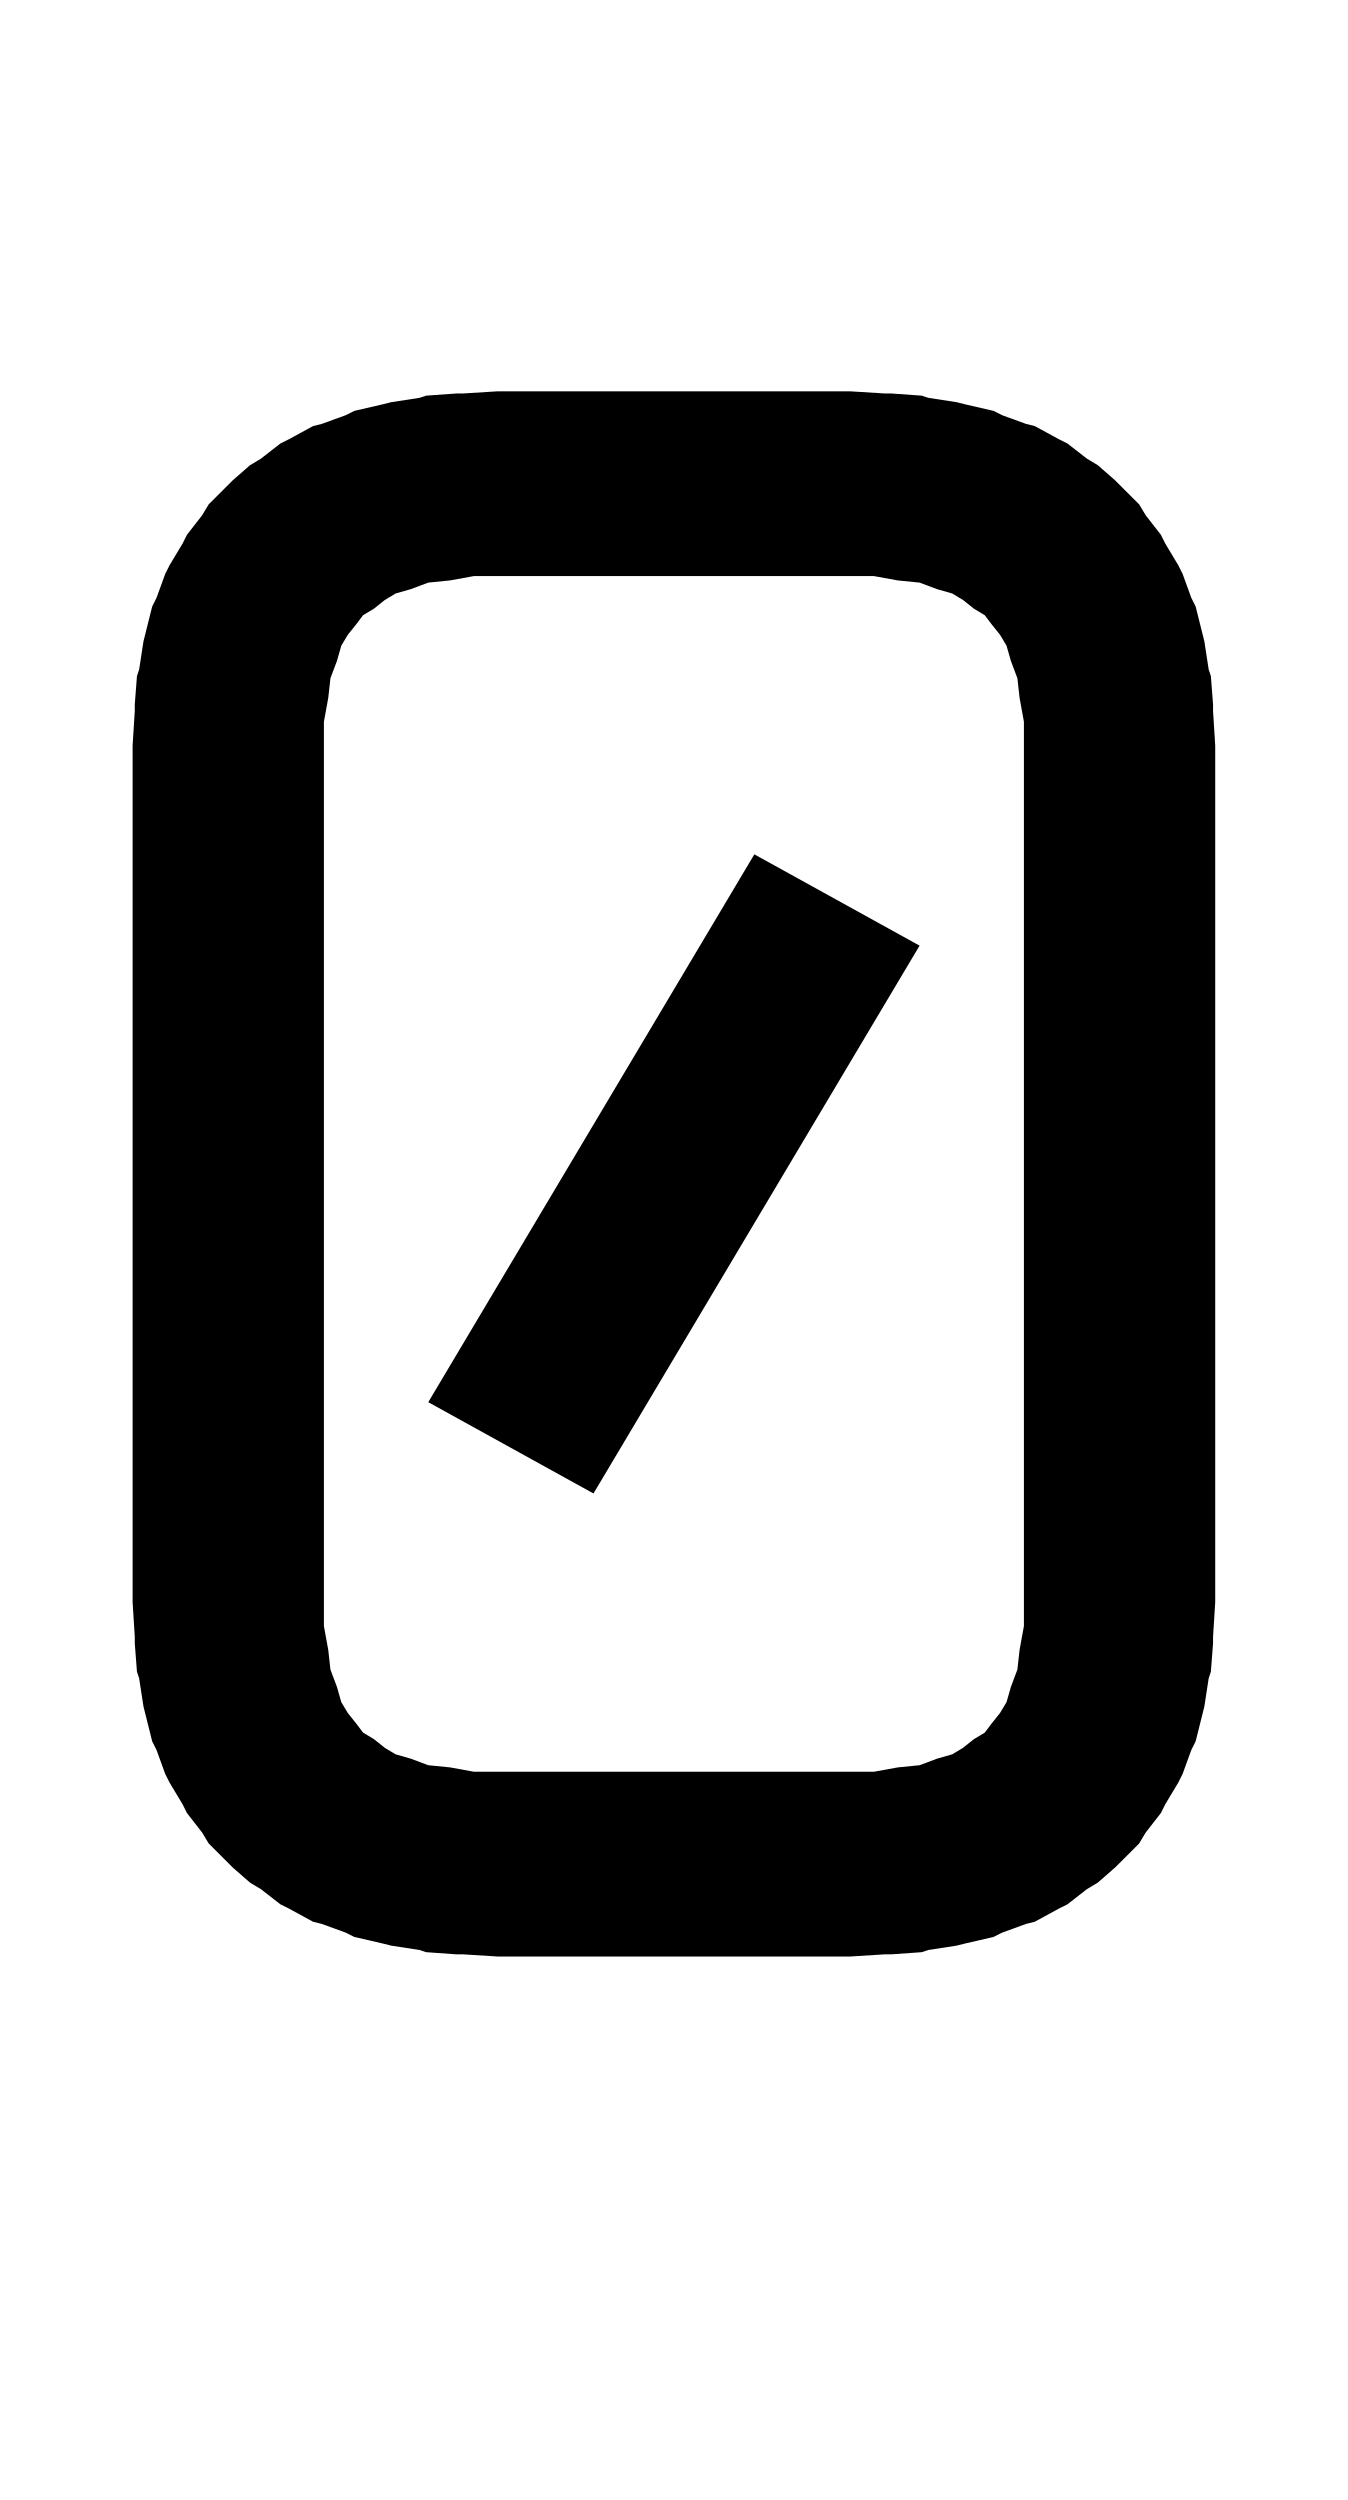
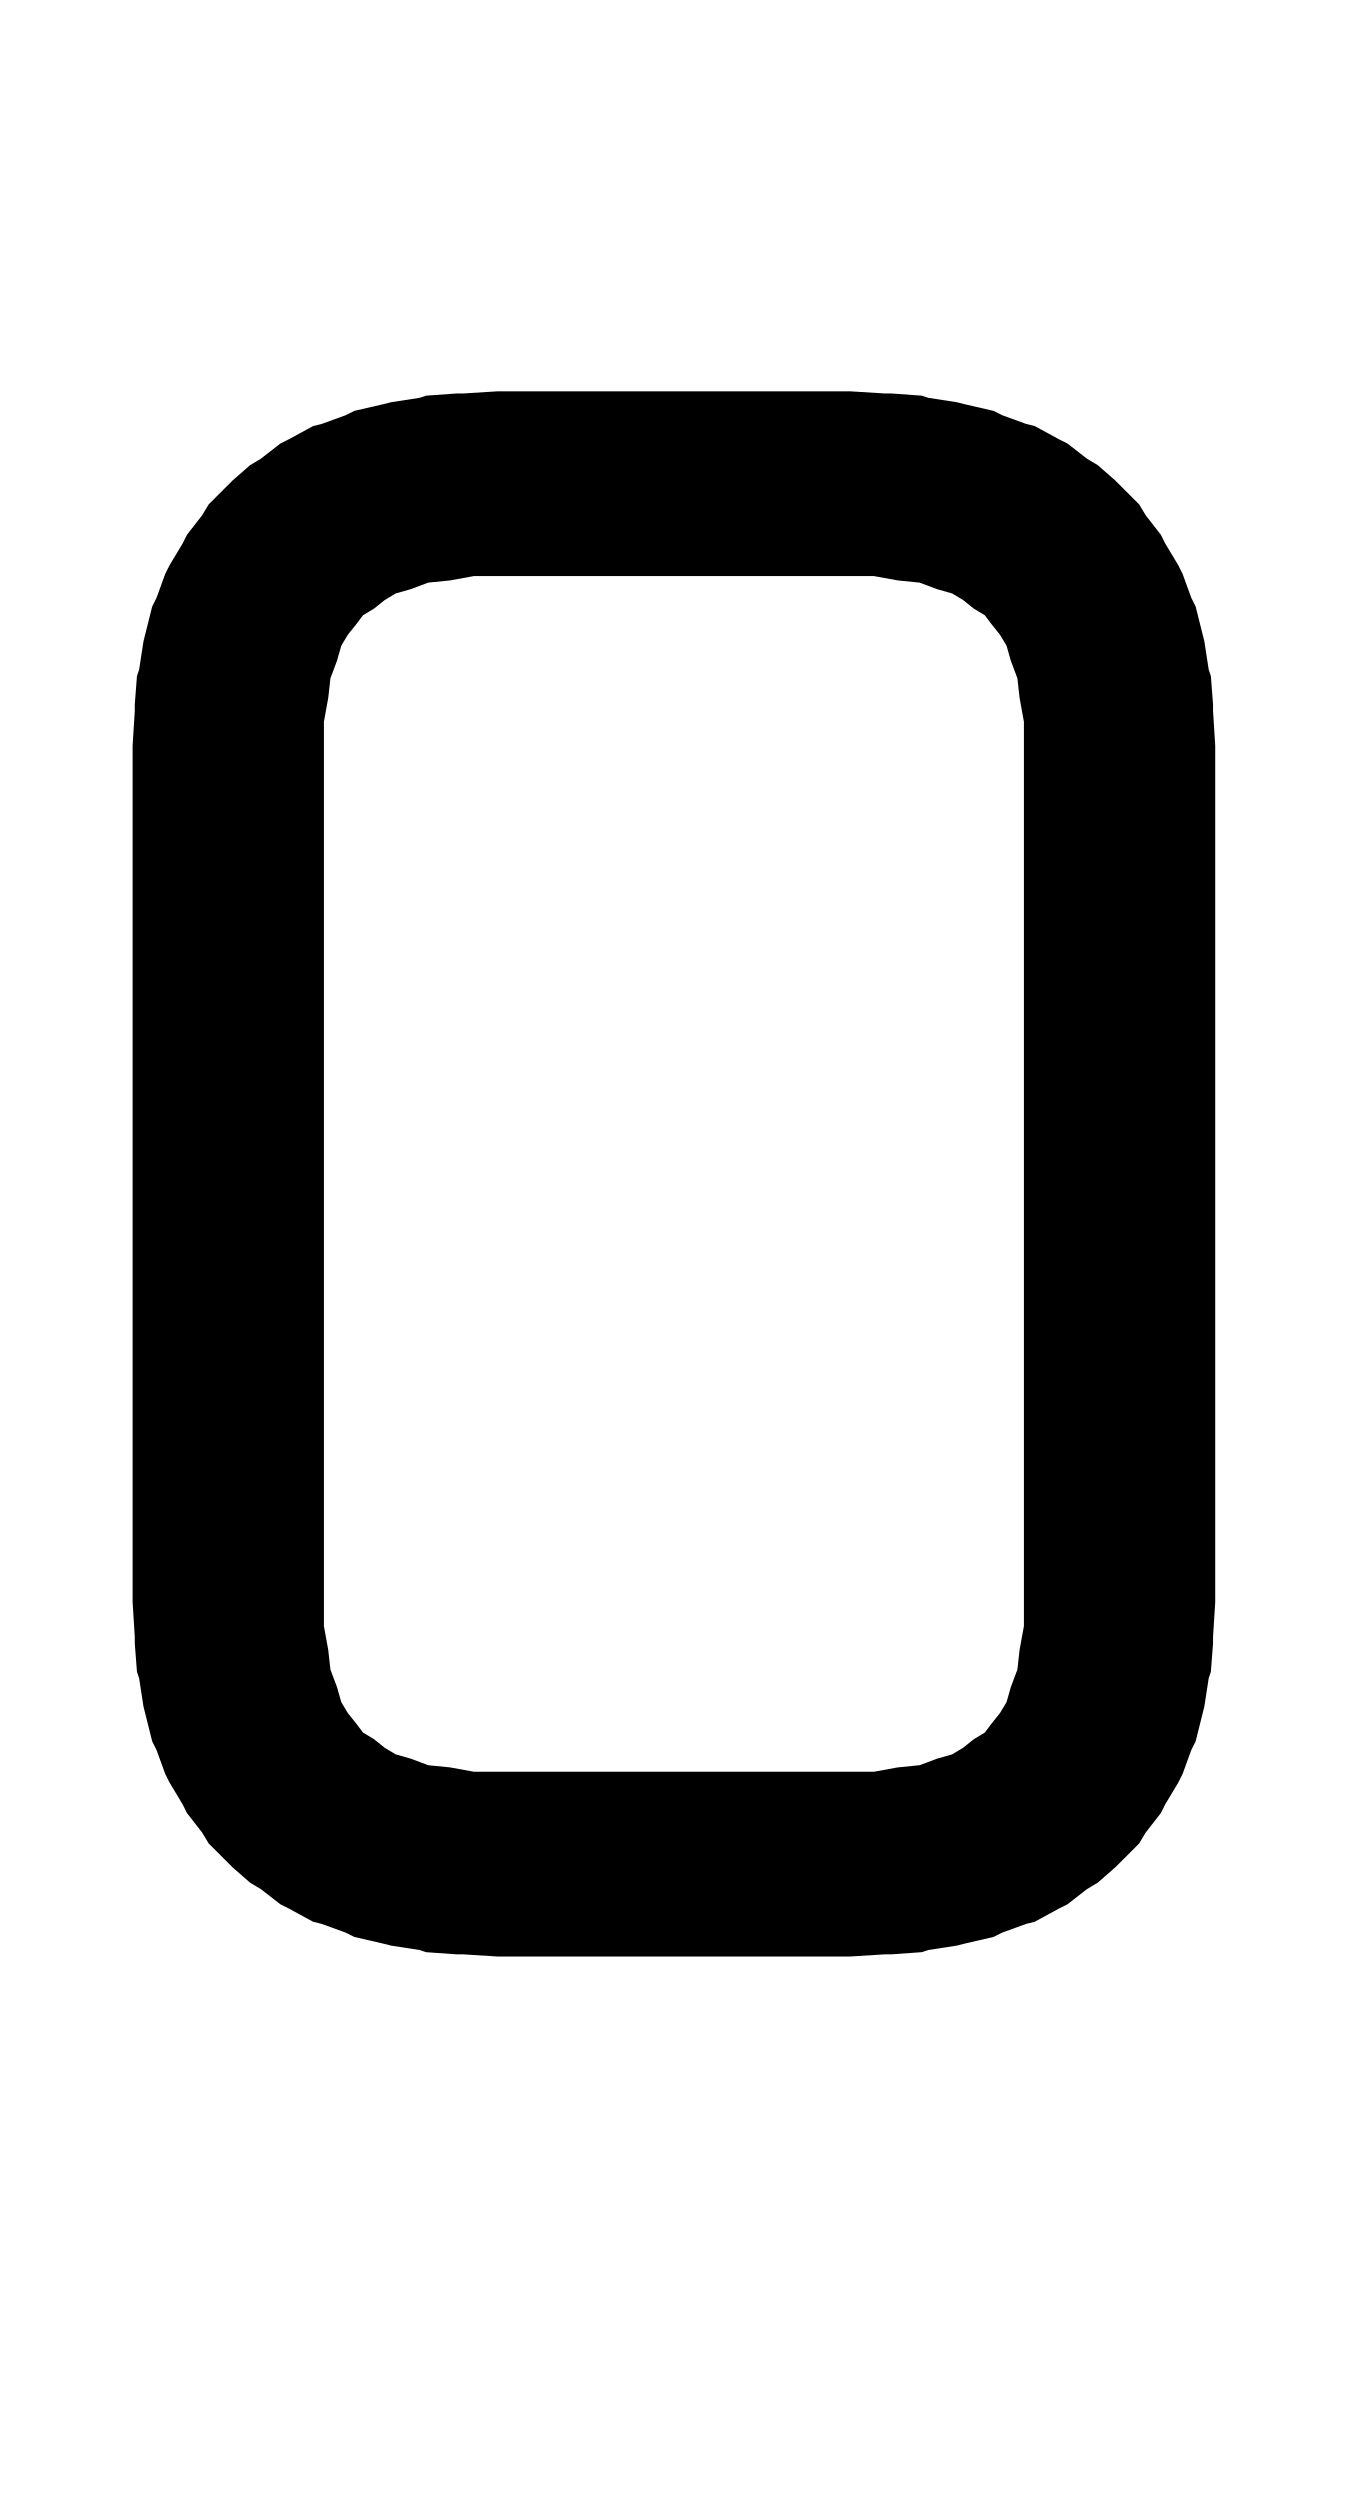
<svg xmlns="http://www.w3.org/2000/svg" viewBox="0 0 620 1150">
-   <path fill="black" fill-rule="evenodd" d="M 61,737 L 61,736 L 61,344 L 61,343 L 62,327 L 62,324 L 63,311 L 64,308 L 66,295 L 67,291 L 70,279 L 72,275 L 76,264 L 78,260 L 84,250 L 86,246 L 93,237 L 96,232 L 103,225 L 107,221 L 115,214 L 120,211 L 129,204 L 133,202 L 144,196 L 148,195 L 159,191 L 163,189 L 176,186 L 180,185 L 193,183 L 196,182 L 210,181 L 213,181 L 229,180 L 230,180 L 390,180 L 391,180 L 407,181 L 410,181 L 424,182 L 427,183 L 440,185 L 444,186 L 457,189 L 461,191 L 472,195 L 476,196 L 487,202 L 491,204 L 500,211 L 505,214 L 513,221 L 517,225 L 524,232 L 527,237 L 534,246 L 536,250 L 542,260 L 544,264 L 548,275 L 550,279 L 553,291 L 554,295 L 556,308 L 557,311 L 558,324 L 558,327 L 559,343 L 559,344 L 559,736 L 559,737 L 558,753 L 558,756 L 557,769 L 556,772 L 554,785 L 553,789 L 550,801 L 548,805 L 544,816 L 542,820 L 536,830 L 534,834 L 527,843 L 524,848 L 517,855 L 513,859 L 505,866 L 500,869 L 491,876 L 487,878 L 476,884 L 472,885 L 461,889 L 457,891 L 444,894 L 440,895 L 427,897 L 424,898 L 410,899 L 407,899 L 391,900 L 390,900 L 230,900 L 229,900 L 213,899 L 210,899 L 196,898 L 193,897 L 180,895 L 176,894 L 163,891 L 159,889 L 148,885 L 144,884 L 133,878 L 129,876 L 120,869 L 115,866 L 107,859 L 103,855 L 96,848 L 93,843 L 86,834 L 84,830 L 78,820 L 76,816 L 72,805 L 70,801 L 67,789 L 66,785 L 64,772 L 63,769 L 62,756 L 62,753 Z M 149,748 L 151,759 L 152,768 L 155,776 L 157,783 L 160,788 L 164,793 L 167,797 L 172,800 L 177,804 L 182,807 L 189,809 L 197,812 L 207,813 L 218,815 L 231,815 L 389,815 L 402,815 L 413,813 L 423,812 L 431,809 L 438,807 L 443,804 L 448,800 L 453,797 L 456,793 L 460,788 L 463,783 L 465,776 L 468,768 L 469,759 L 471,748 L 471,735 L 471,345 L 471,332 L 469,321 L 468,312 L 465,304 L 463,297 L 460,292 L 456,287 L 453,283 L 448,280 L 443,276 L 438,273 L 431,271 L 423,268 L 413,267 L 402,265 L 389,265 L 231,265 L 218,265 L 207,267 L 197,268 L 189,271 L 182,273 L 177,276 L 172,280 L 167,283 L 164,287 L 160,292 L 157,297 L 155,304 L 152,312 L 151,321 L 149,332 L 149,345 L 149,735 Z M 197,645 L 347,393 L 423,435 L 273,687 Z" />
+   <path fill="black" fill-rule="evenodd" d="M 61,737 L 61,736 L 61,344 L 61,343 L 62,327 L 62,324 L 63,311 L 64,308 L 66,295 L 67,291 L 70,279 L 72,275 L 76,264 L 78,260 L 84,250 L 86,246 L 93,237 L 96,232 L 103,225 L 107,221 L 115,214 L 120,211 L 129,204 L 133,202 L 144,196 L 148,195 L 159,191 L 163,189 L 176,186 L 180,185 L 193,183 L 196,182 L 210,181 L 213,181 L 229,180 L 230,180 L 390,180 L 391,180 L 407,181 L 410,181 L 424,182 L 427,183 L 440,185 L 444,186 L 457,189 L 461,191 L 472,195 L 476,196 L 487,202 L 491,204 L 500,211 L 505,214 L 513,221 L 517,225 L 524,232 L 527,237 L 534,246 L 536,250 L 542,260 L 544,264 L 548,275 L 550,279 L 553,291 L 554,295 L 556,308 L 557,311 L 558,324 L 558,327 L 559,343 L 559,344 L 559,736 L 559,737 L 558,753 L 558,756 L 557,769 L 556,772 L 554,785 L 553,789 L 550,801 L 548,805 L 544,816 L 542,820 L 536,830 L 534,834 L 527,843 L 524,848 L 517,855 L 513,859 L 505,866 L 500,869 L 491,876 L 487,878 L 476,884 L 472,885 L 461,889 L 457,891 L 444,894 L 440,895 L 427,897 L 424,898 L 410,899 L 407,899 L 391,900 L 390,900 L 230,900 L 229,900 L 213,899 L 210,899 L 196,898 L 193,897 L 180,895 L 176,894 L 163,891 L 159,889 L 148,885 L 144,884 L 133,878 L 129,876 L 120,869 L 115,866 L 107,859 L 103,855 L 96,848 L 93,843 L 86,834 L 84,830 L 78,820 L 76,816 L 72,805 L 70,801 L 67,789 L 66,785 L 64,772 L 63,769 L 62,756 L 62,753 Z M 149,748 L 151,759 L 152,768 L 155,776 L 157,783 L 160,788 L 164,793 L 167,797 L 172,800 L 177,804 L 182,807 L 189,809 L 197,812 L 207,813 L 218,815 L 231,815 L 389,815 L 402,815 L 413,813 L 423,812 L 431,809 L 438,807 L 443,804 L 448,800 L 453,797 L 456,793 L 460,788 L 463,783 L 465,776 L 468,768 L 469,759 L 471,748 L 471,735 L 471,345 L 471,332 L 469,321 L 468,312 L 465,304 L 463,297 L 460,292 L 456,287 L 453,283 L 448,280 L 443,276 L 438,273 L 431,271 L 423,268 L 413,267 L 402,265 L 389,265 L 231,265 L 218,265 L 207,267 L 197,268 L 189,271 L 182,273 L 177,276 L 172,280 L 167,283 L 164,287 L 160,292 L 157,297 L 155,304 L 152,312 L 151,321 L 149,332 L 149,345 L 149,735 Z" />
</svg>
